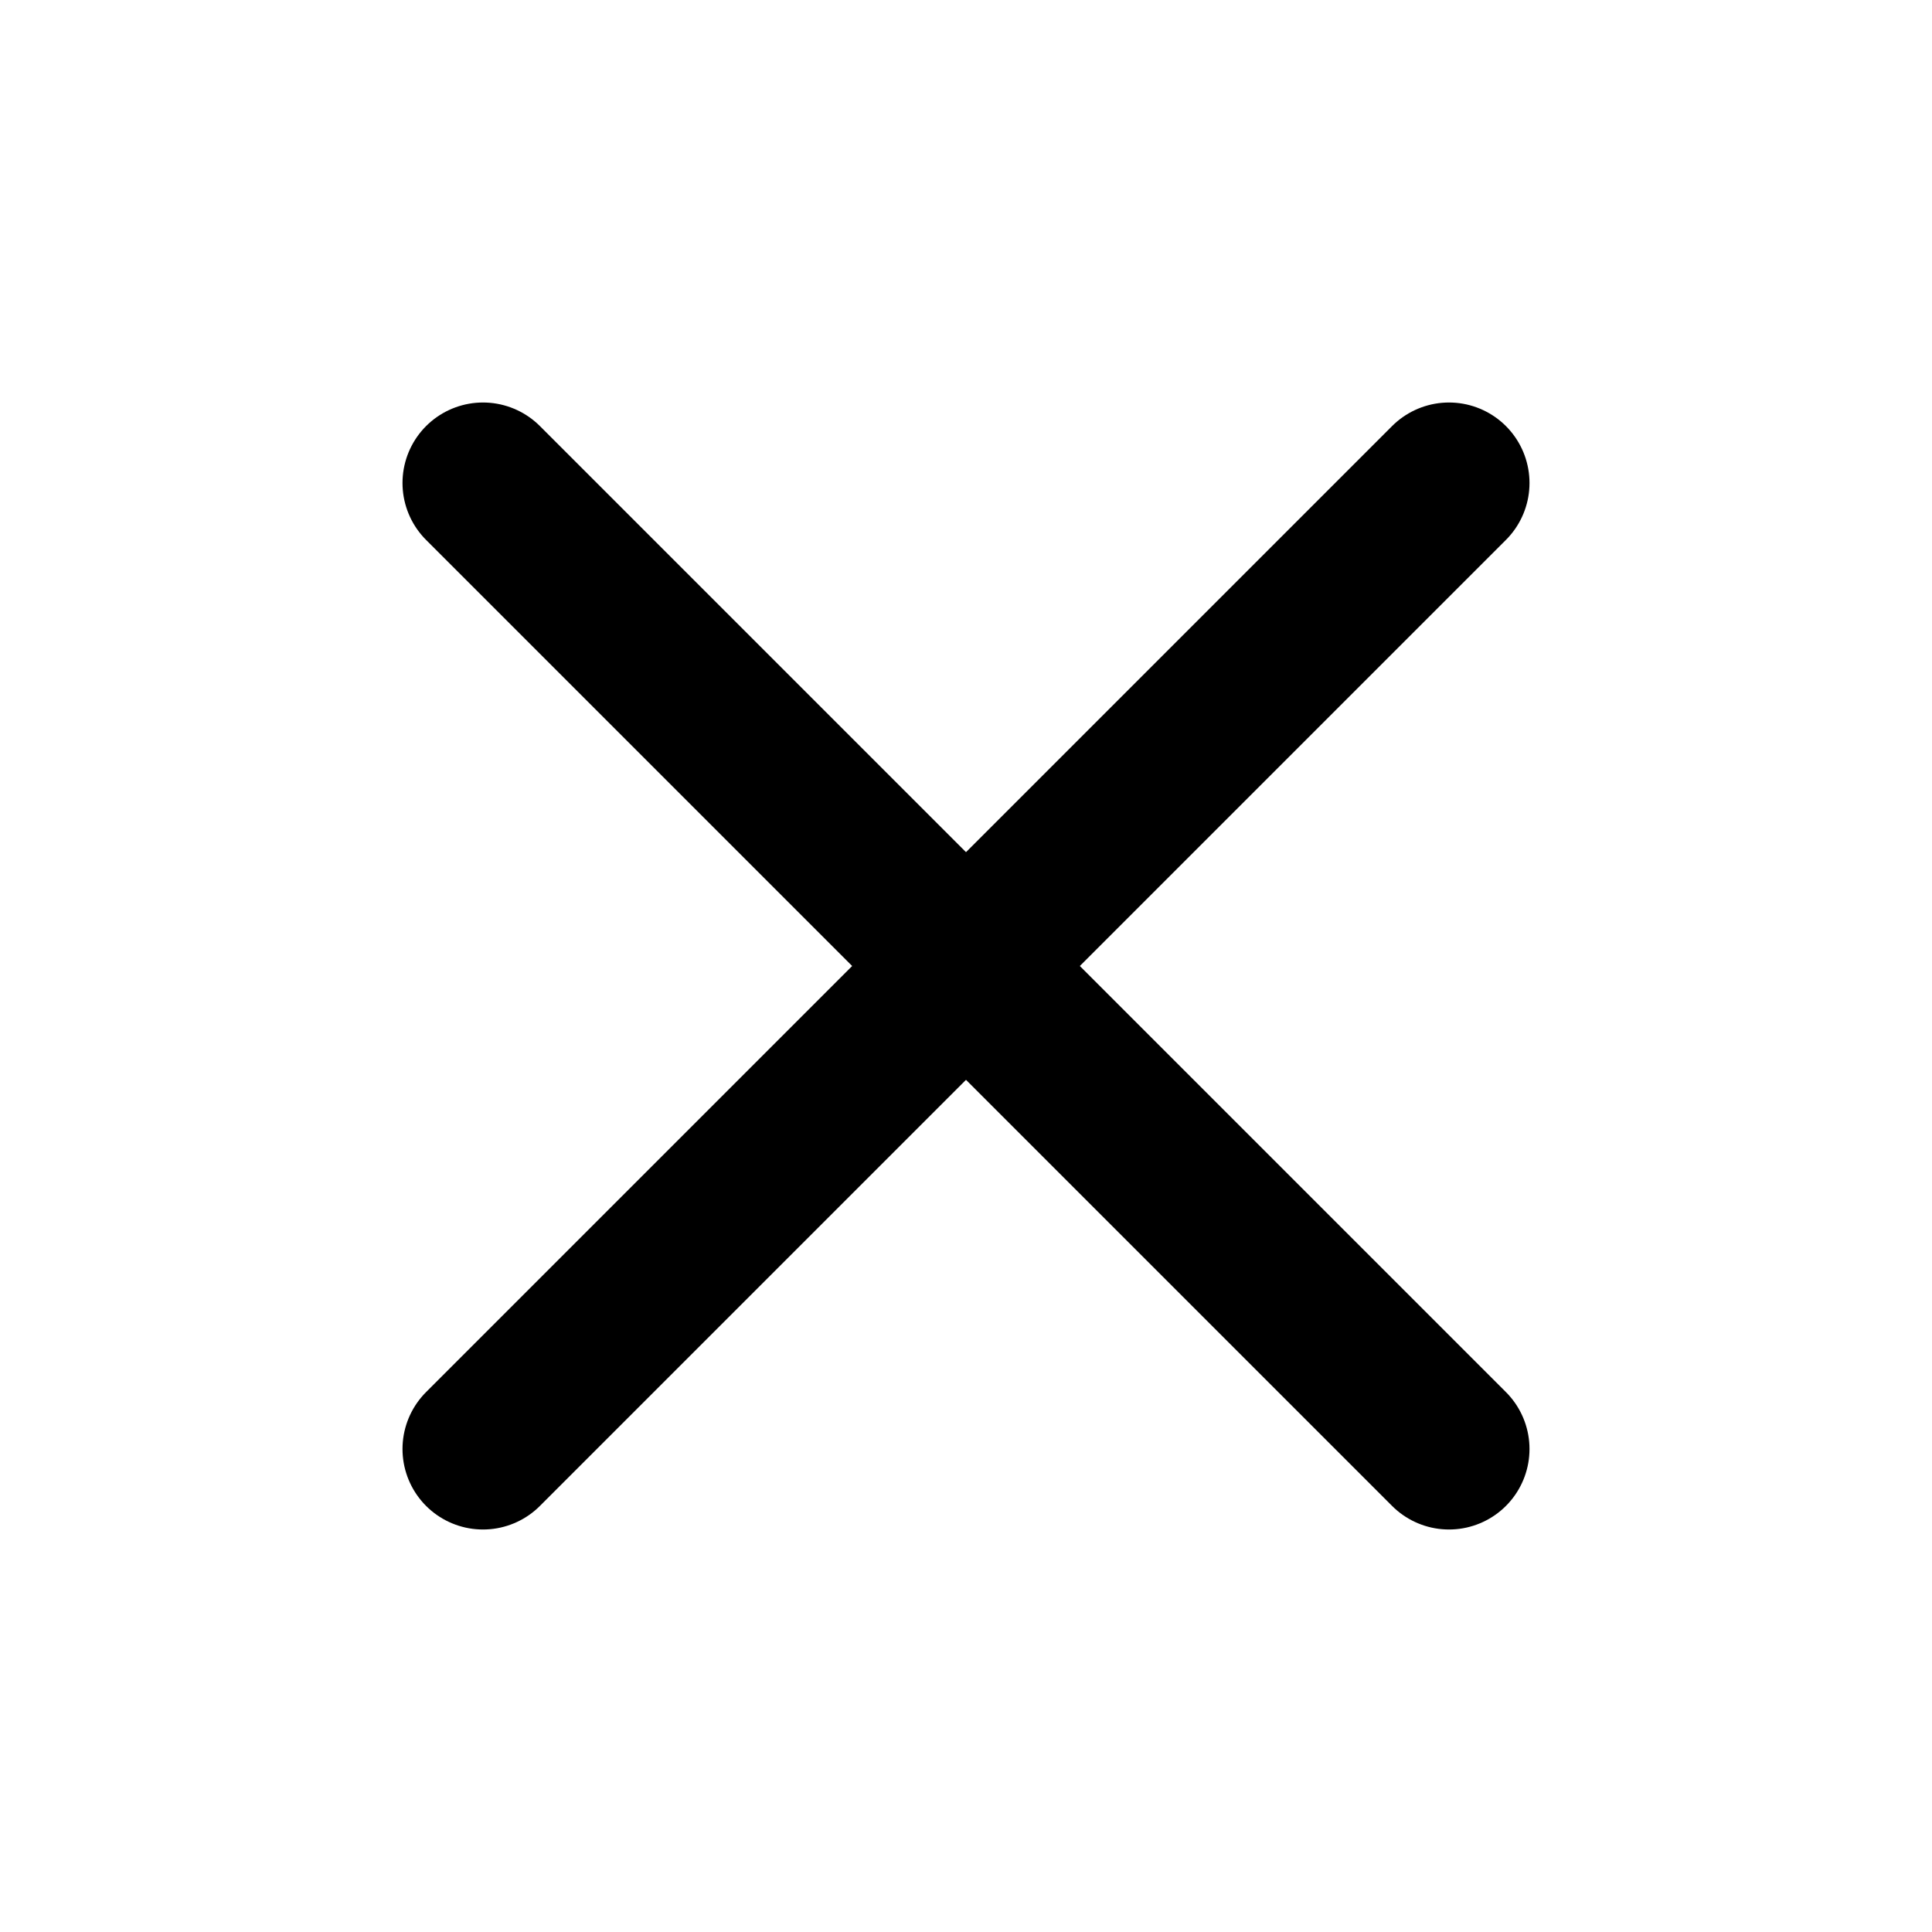
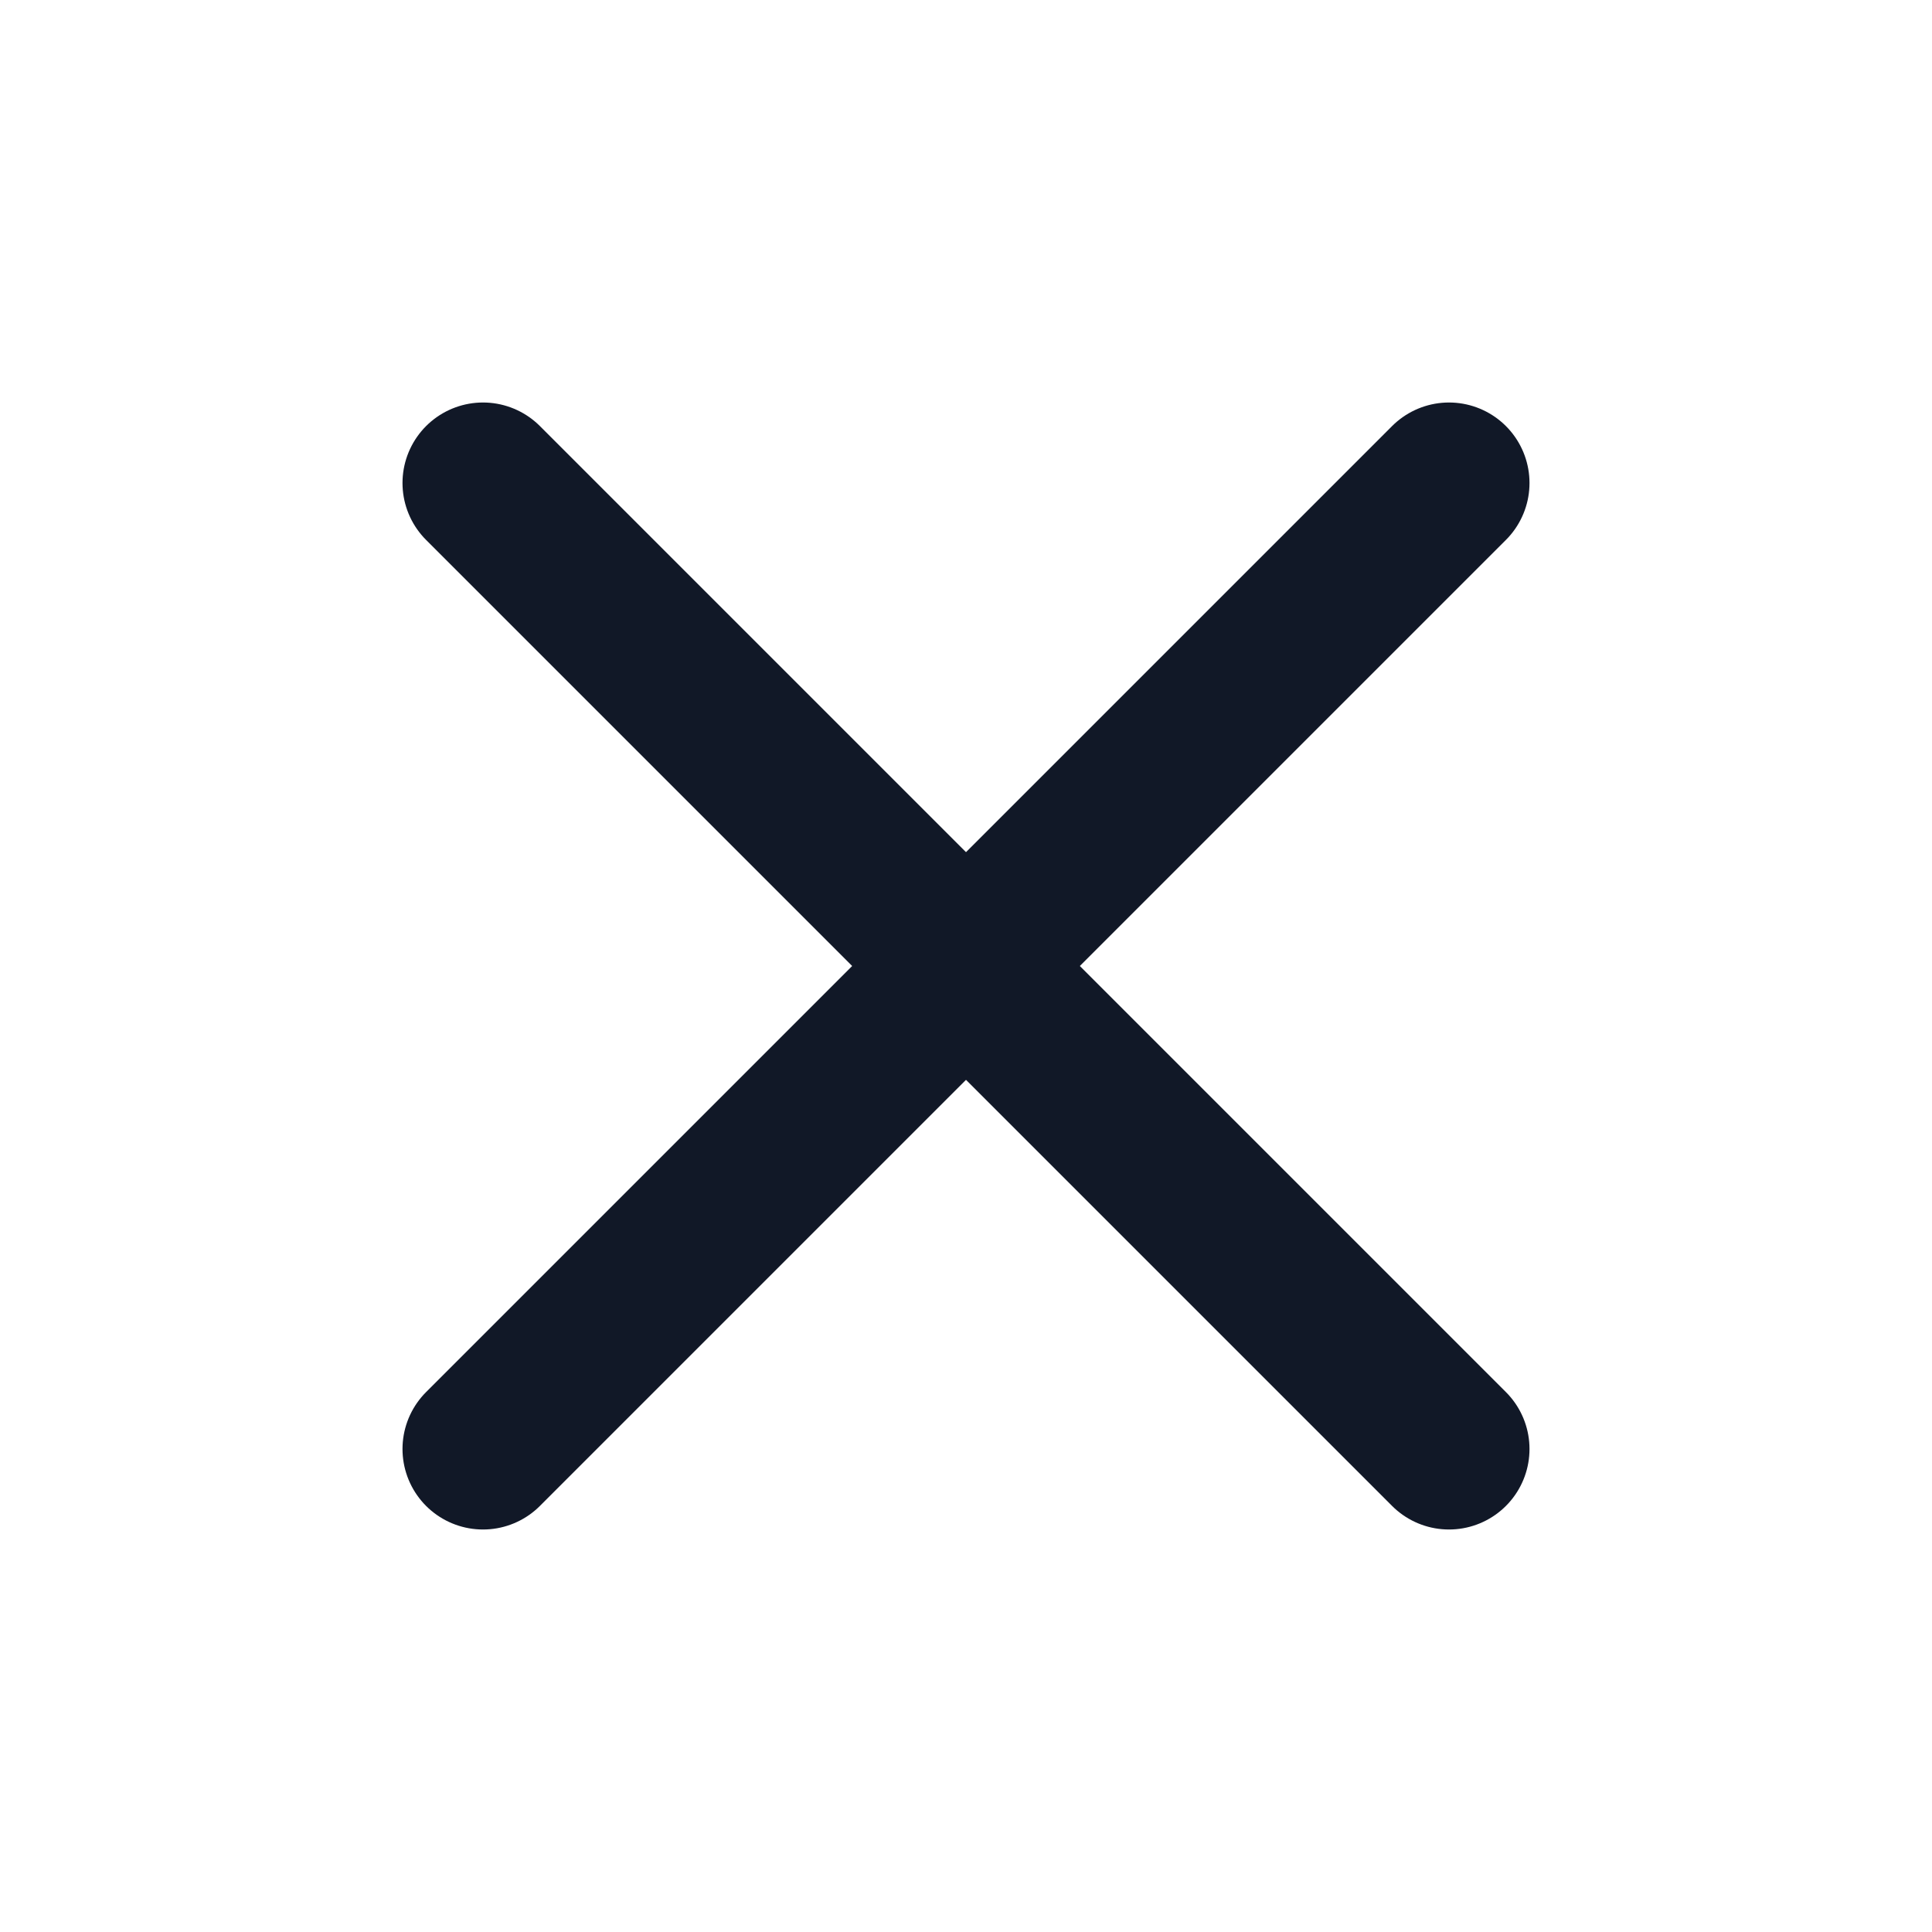
- <svg xmlns="http://www.w3.org/2000/svg" width="24" height="24" viewBox="0 0 24 24" fill="none" stroke="currentColor" stroke-width="2" stroke-linecap="round" stroke-linejoin="round" class="feather feather-x">
+ <svg xmlns="http://www.w3.org/2000/svg" width="24" height="24" viewBox="0 0 24 24" fill="none" stroke="#111827" stroke-width="2" stroke-linecap="round" stroke-linejoin="round" class="feather feather-x">
  <line x1="18" y1="6" x2="6" y2="18" />
  <line x1="6" y1="6" x2="18" y2="18" />
</svg>
